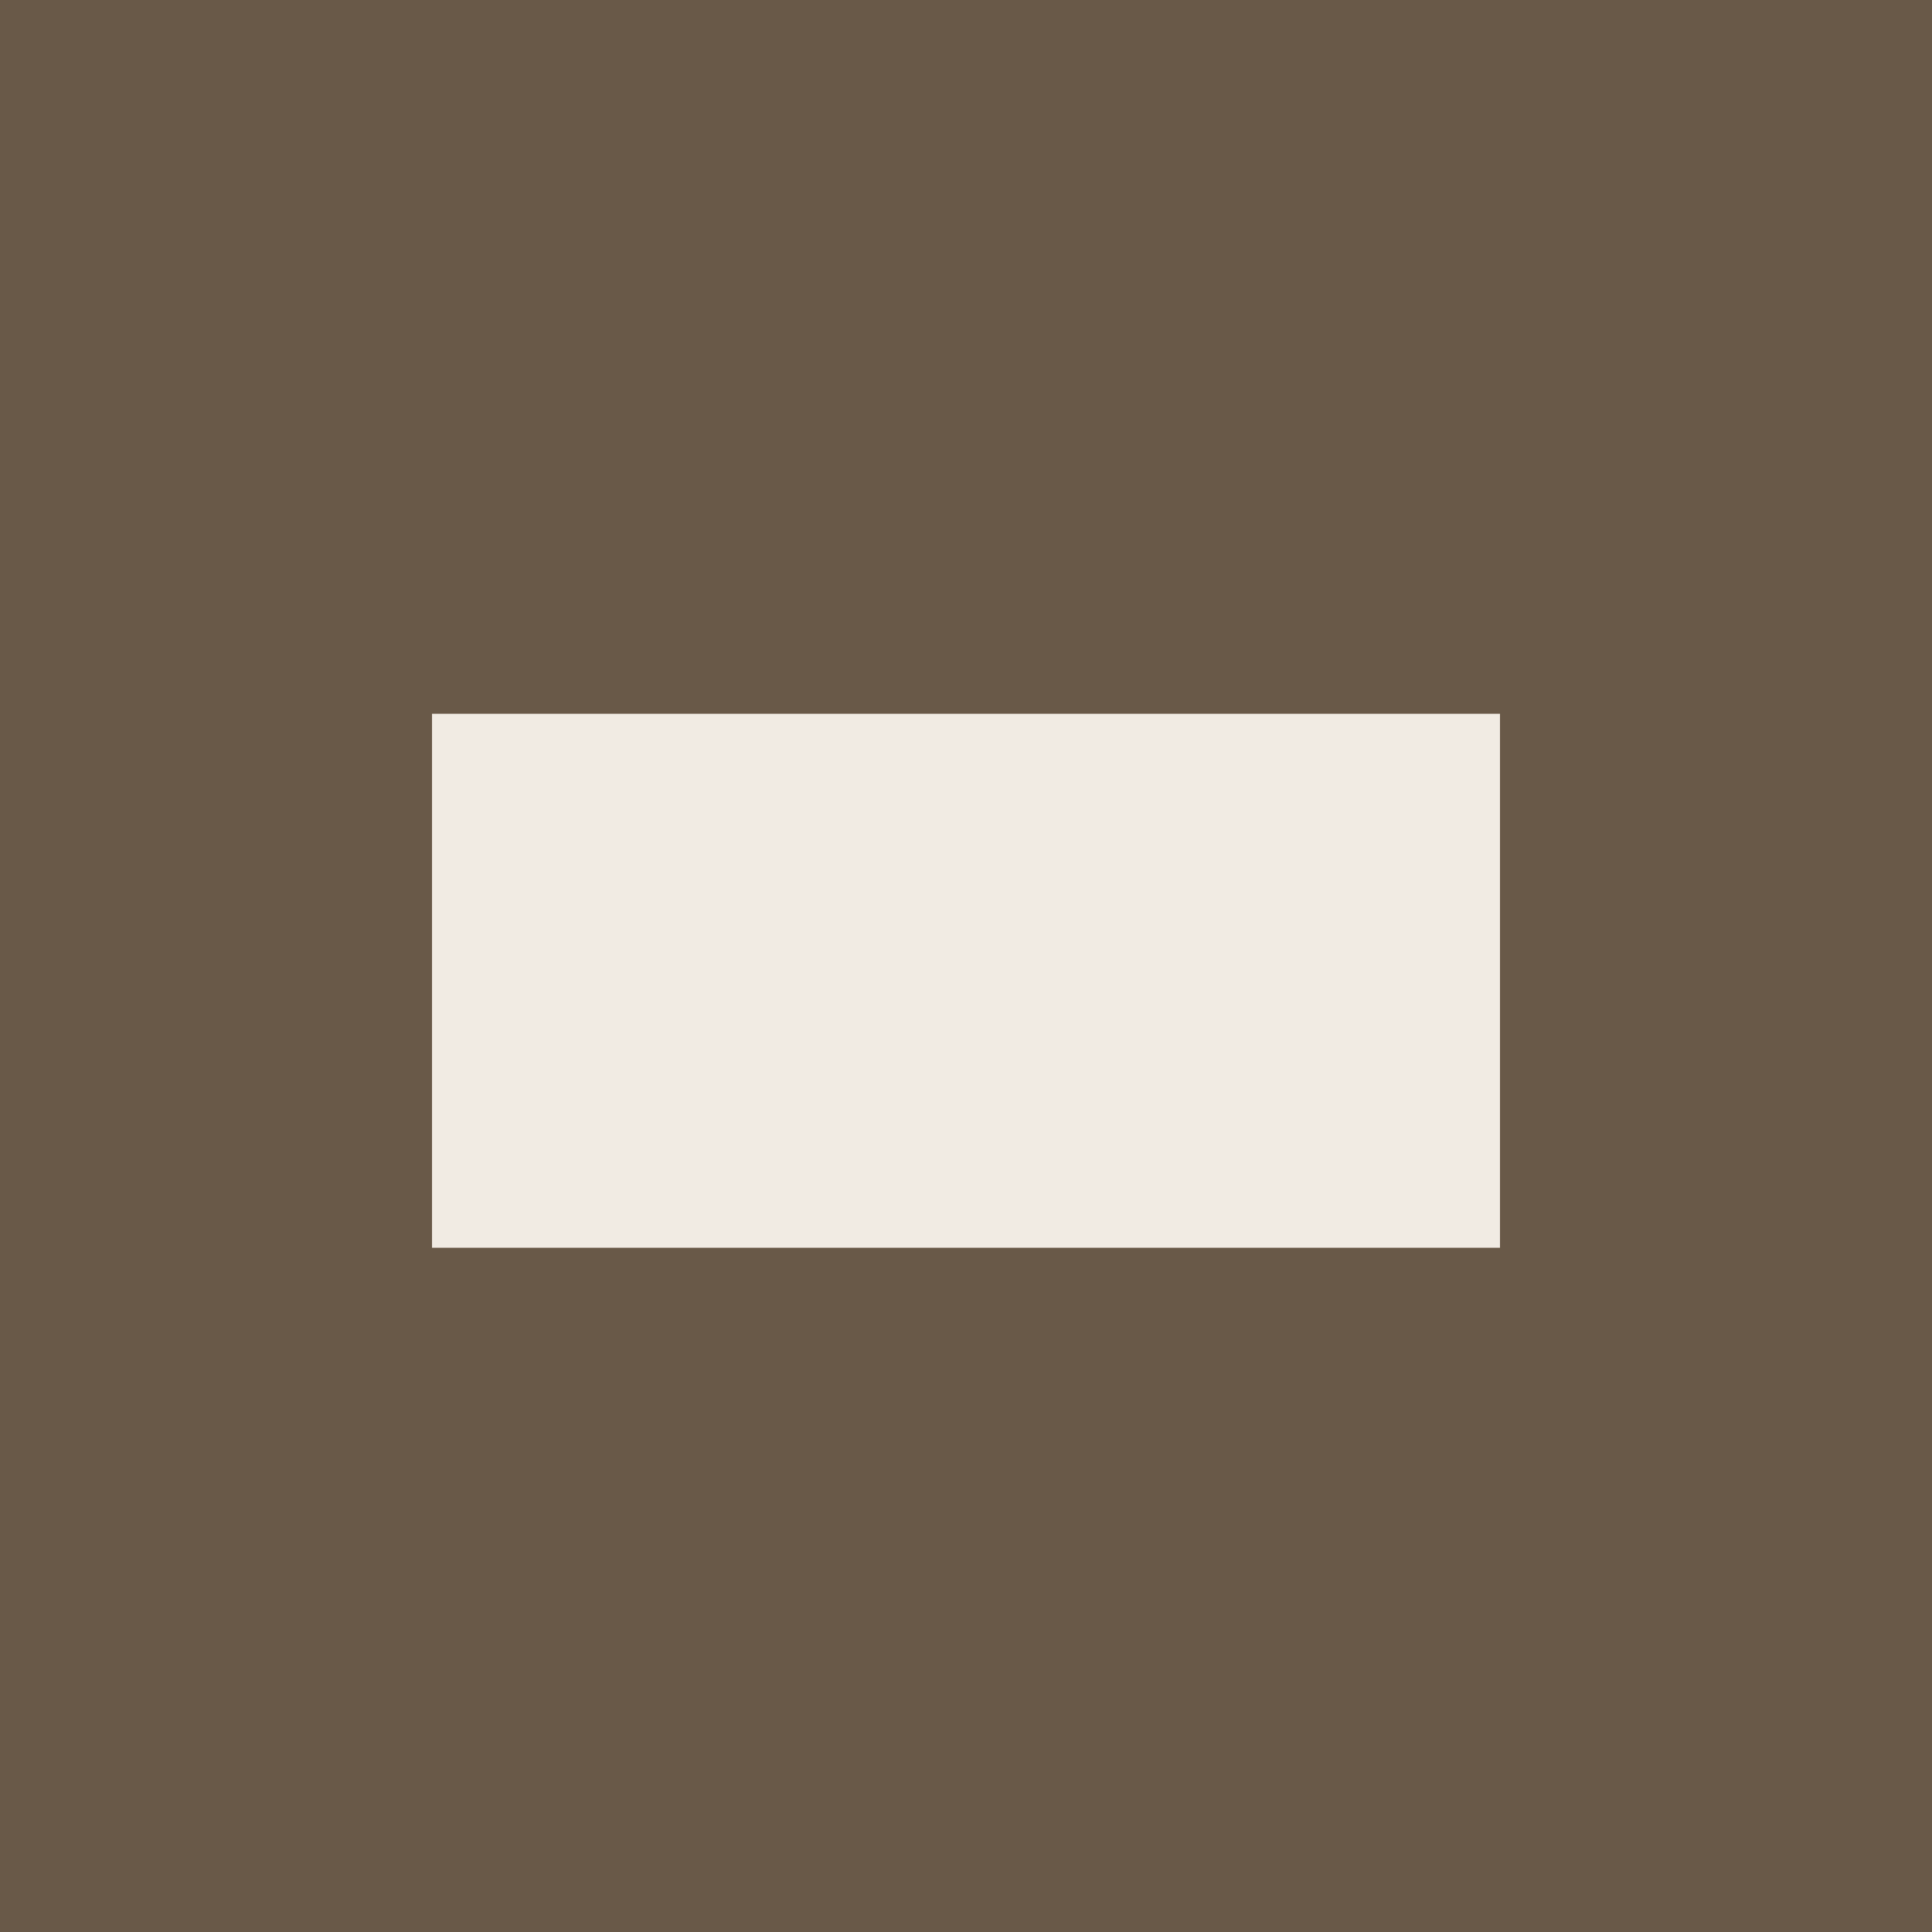
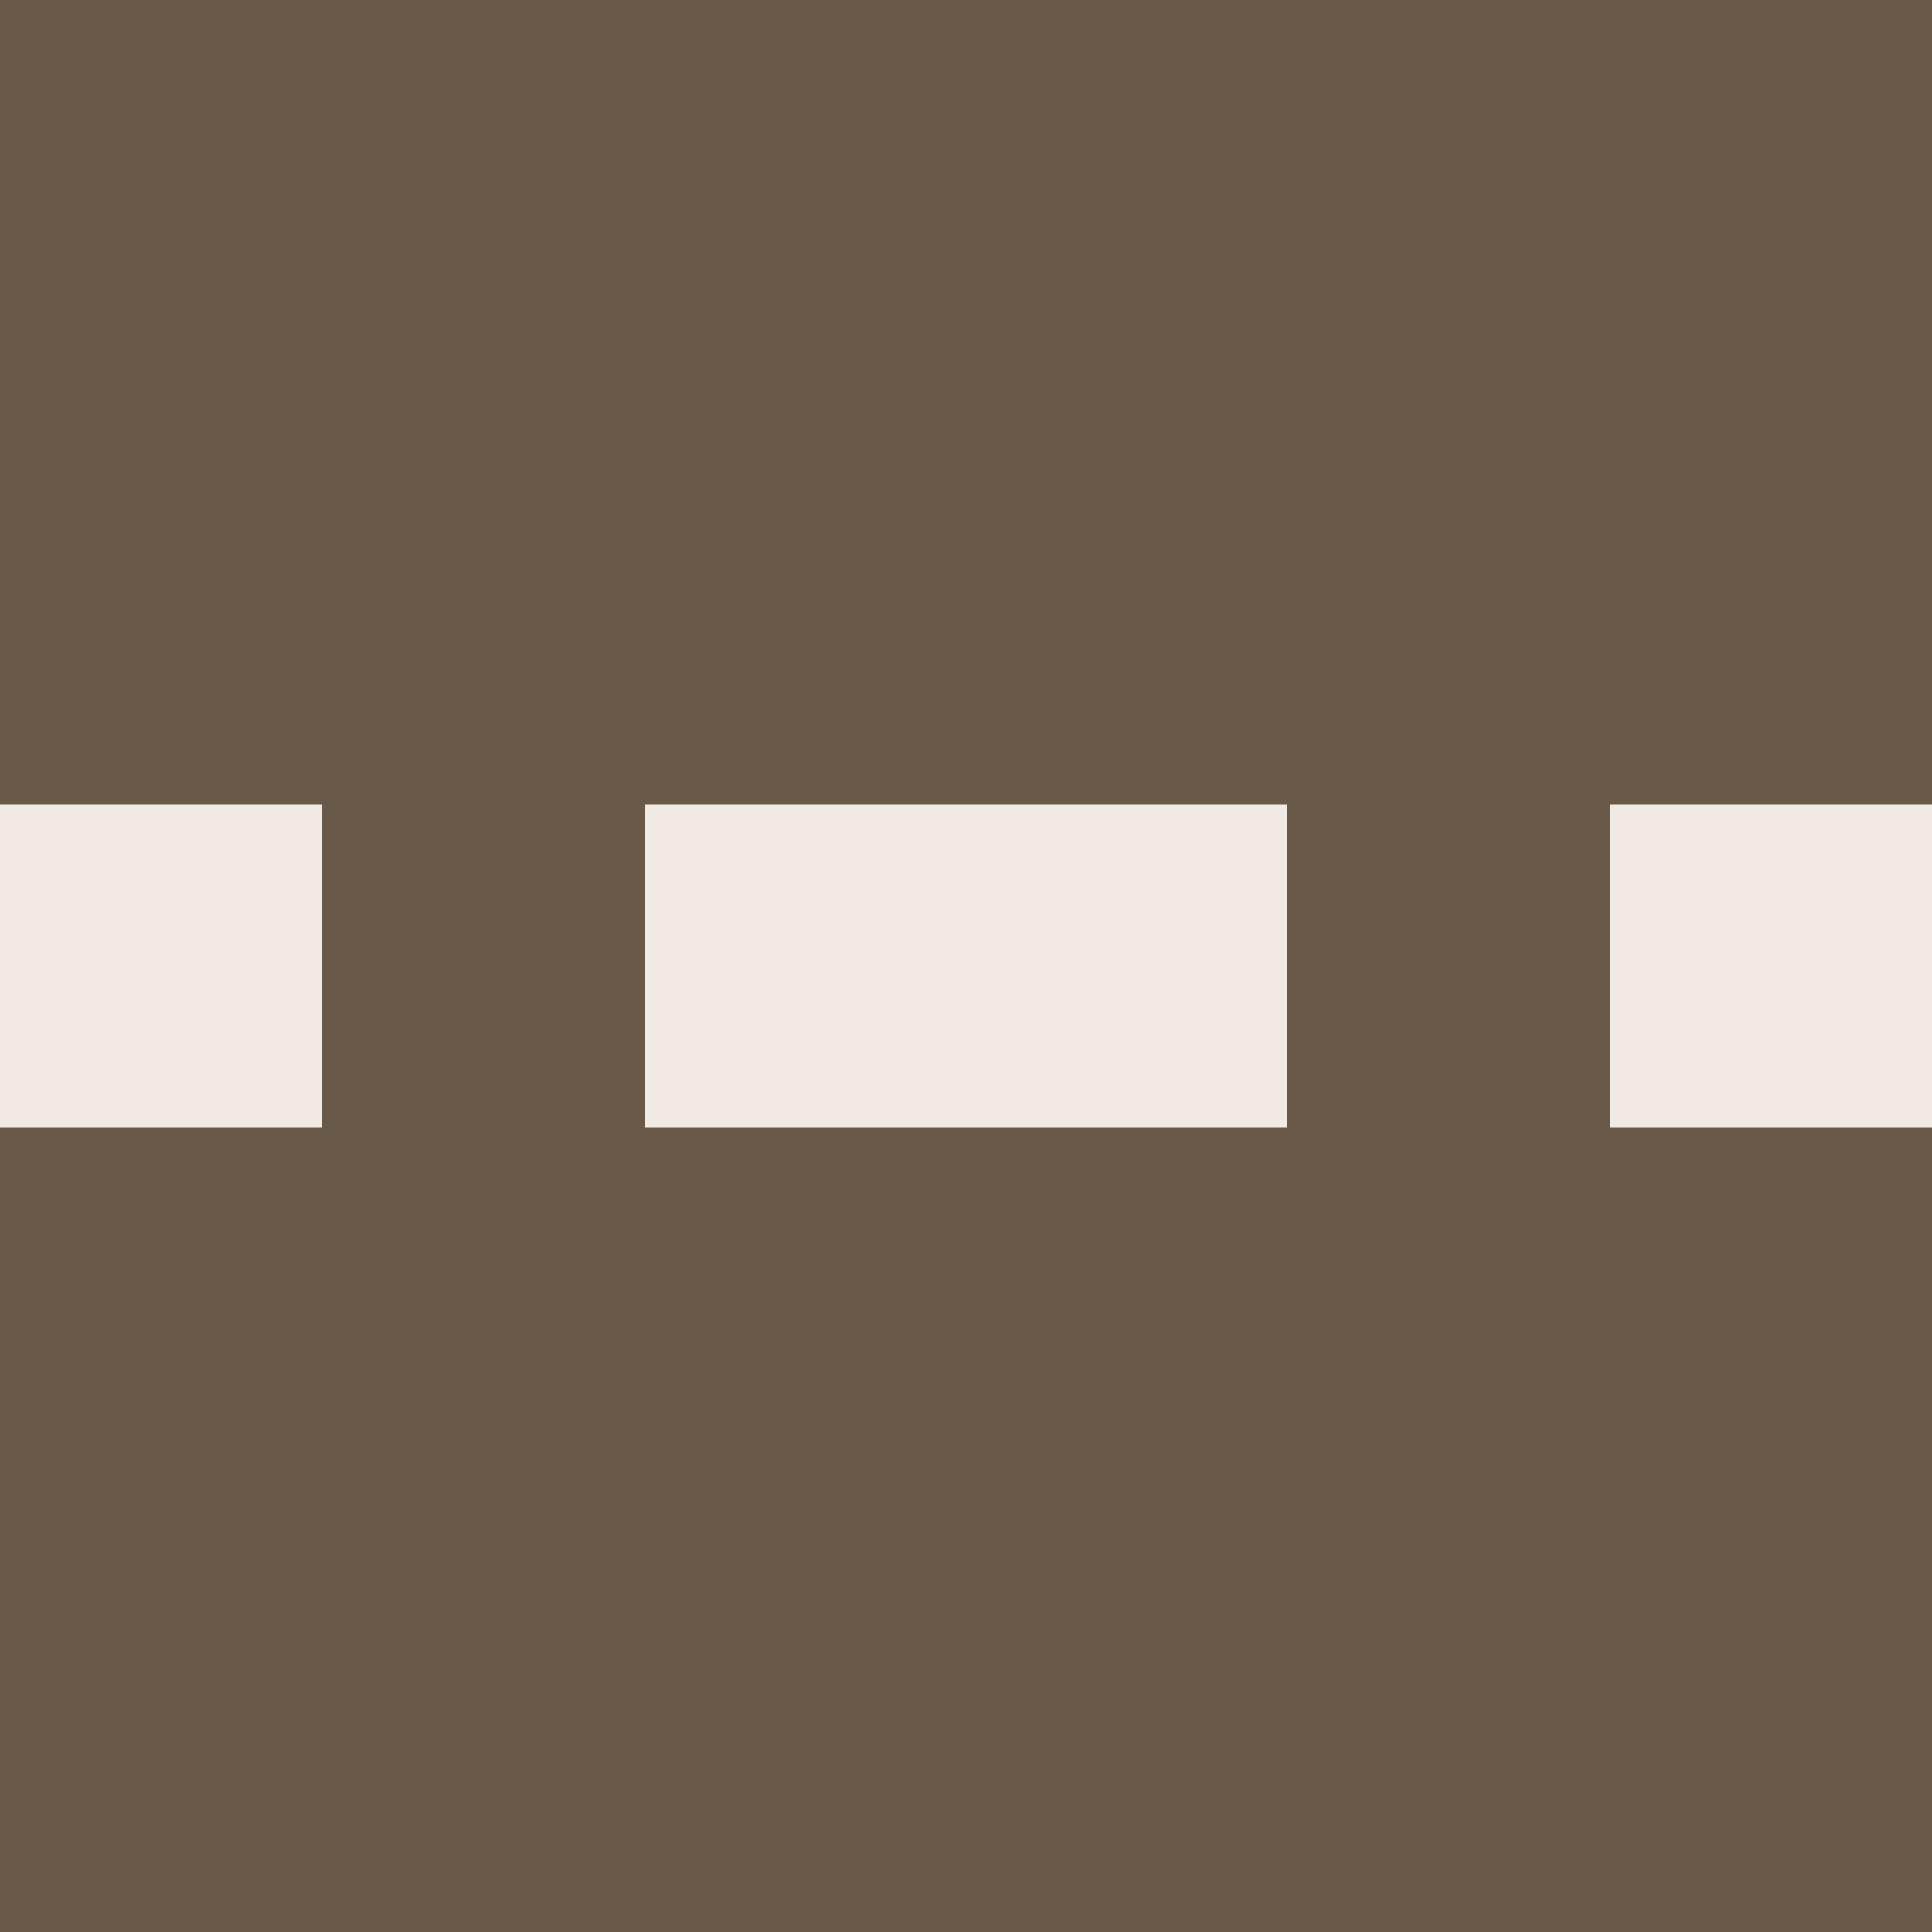
- <svg xmlns="http://www.w3.org/2000/svg" version="1.1" id="Layer_1" x="0px" y="0px" viewBox="0 0 72 72" style="enable-background:new 0 0 72 72;" xml:space="preserve">
+ <svg xmlns="http://www.w3.org/2000/svg" version="1.1" id="Layer_1" x="0px" y="0px" viewBox="0 0 119.3 119.3" style="enable-background:new 0 0 119.3 119.3;" xml:space="preserve">
  <style type="text/css">
	.st0{fill:#695948;}
	.st1{fill:#F1EBE3;}
</style>
-   <rect x="-23.7" y="-23.1" class="st0" width="119.3" height="119.3" />
-   <polygon class="st1" points="36,26.6 16.1,26.6 16.1,46.5 36,46.5 55.9,46.5 55.9,26.6 " />
-   <rect x="-23.7" y="26.6" class="st1" width="19.9" height="19.9" />
-   <rect x="75.7" y="26.6" class="st1" width="19.9" height="19.9" />
+   <rect class="st0" width="119.3" height="119.3" />
+   <polygon class="st1" points="59.6,49.7 39.8,49.7 39.8,69.6 59.6,69.6 79.5,69.6 79.5,49.7 " />
+   <rect y="49.7" class="st1" width="19.9" height="19.9" />
+   <rect x="99.4" y="49.7" class="st1" width="19.9" height="19.9" />
</svg>
